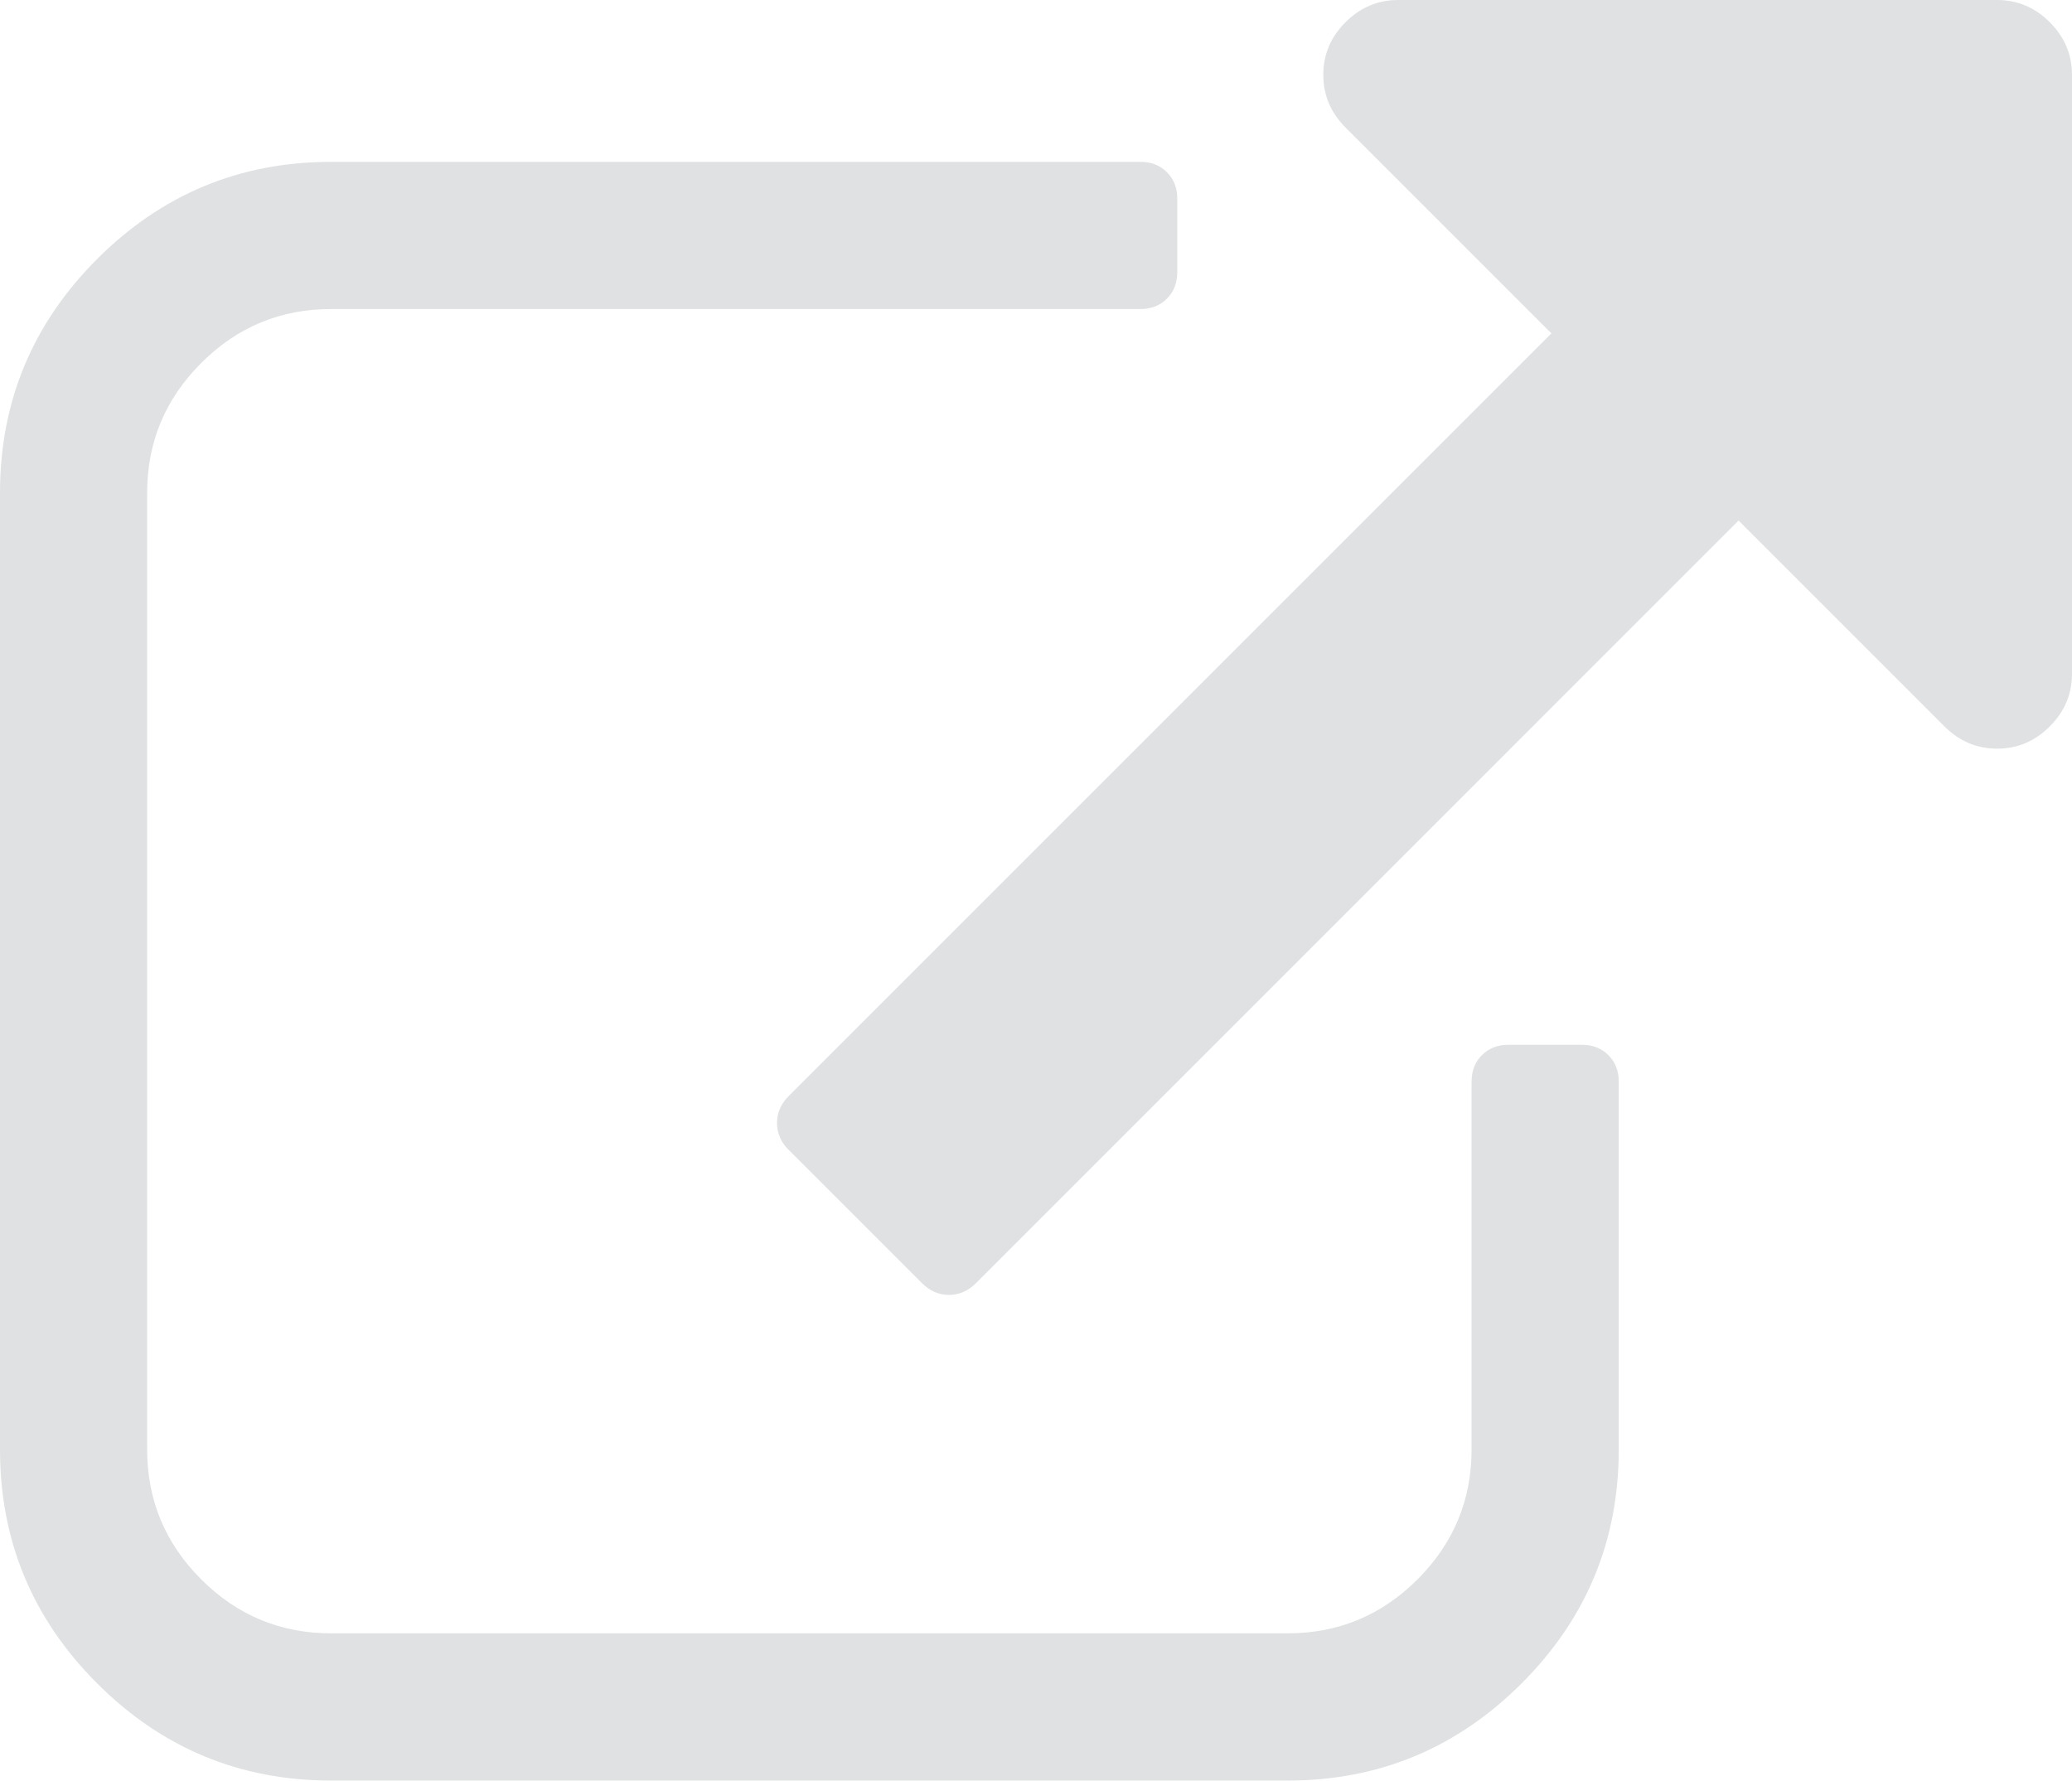
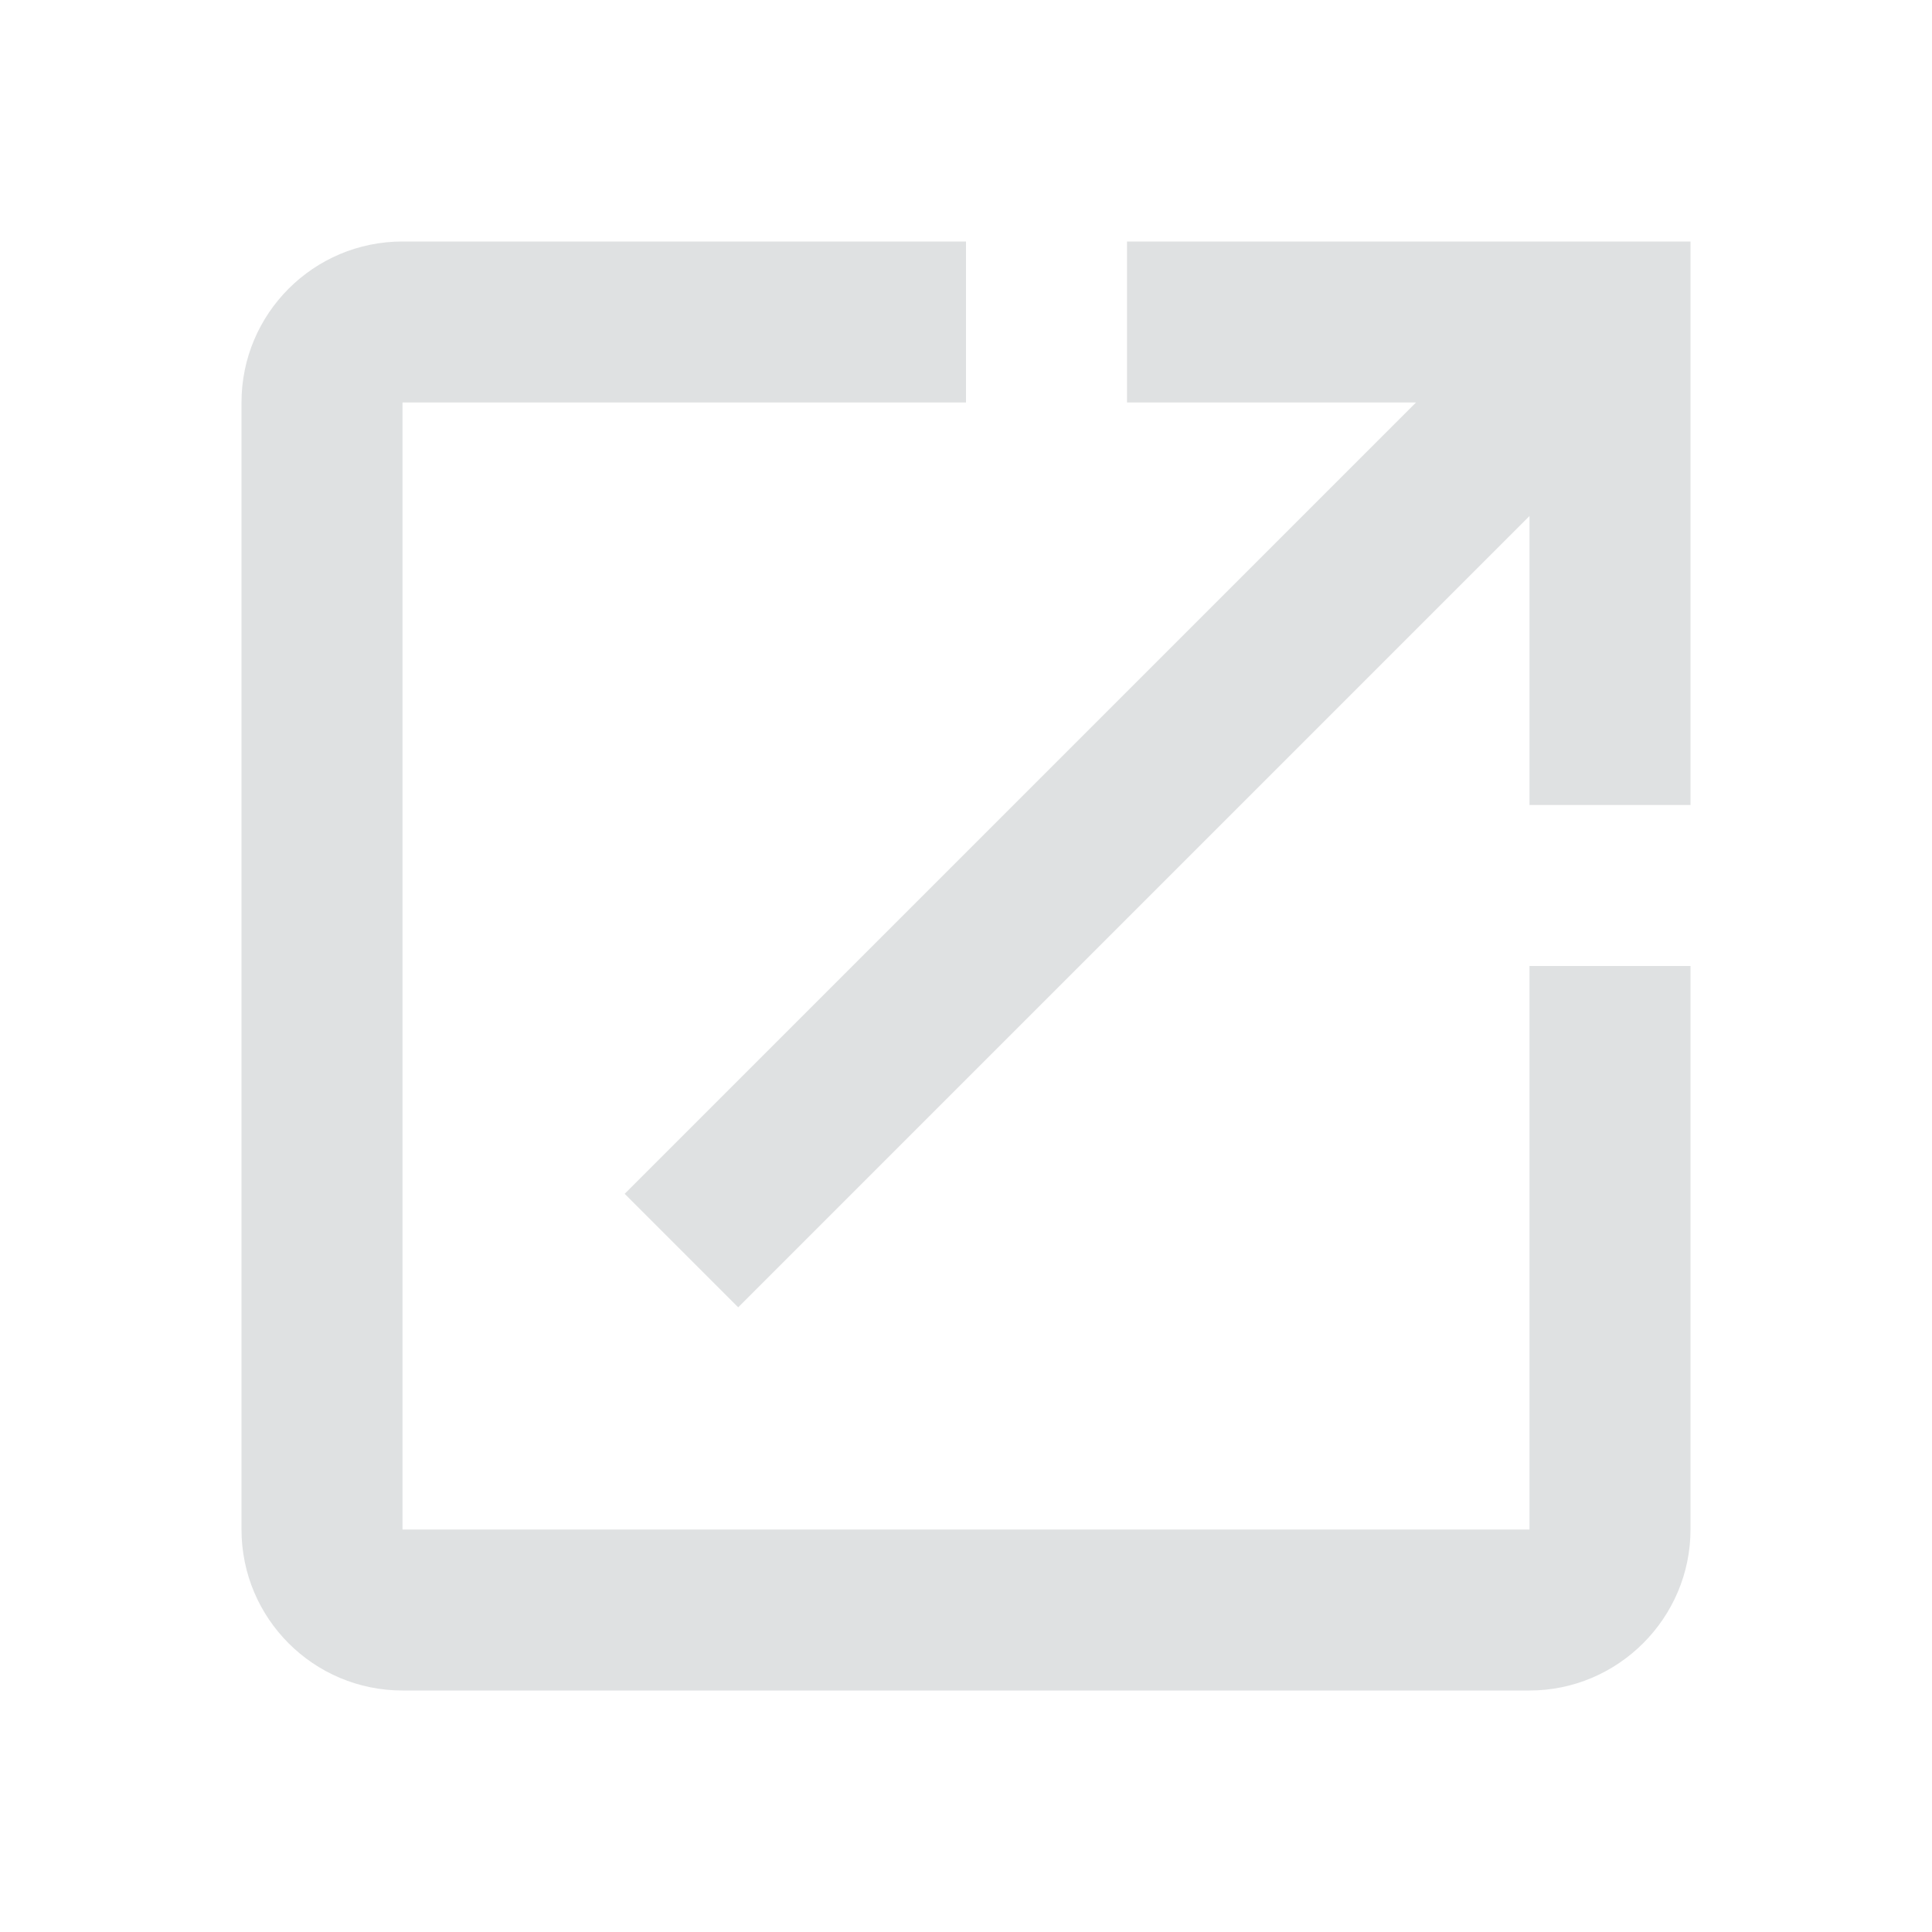
- <svg xmlns="http://www.w3.org/2000/svg" viewBox="0 0 64 55">
-   <path fill="#dfe1e2" fill-rule="evenodd" d="M35.226 5c.333 0 .605.106.818.32.212.212.319.485.319.816v2.273c0 .332-.107.604-.32.817-.212.212-.484.32-.817.32H10.227c-1.562 0-2.9.555-4.013 1.668s-1.669 2.45-1.669 4.013v29.545c0 1.563.556 2.9 1.669 4.013s2.45 1.668 4.013 1.668h29.546c1.562 0 2.9-.555 4.013-1.668 1.112-1.113 1.668-2.45 1.668-4.013V33.41c0-.332.106-.604.32-.817.212-.213.484-.32.816-.32h2.273c.331 0 .604.107.817.32.214.213.32.485.32.818v11.363C50 47.591 49 50 46.999 52c-2 2-4.41 3.001-7.226 3.001H10.227C7.41 55 5.001 54 3 51.999c-2-2-3-4.41-3-7.226V15.227c0-2.817 1-5.226 3-7.226C5.001 6 7.41 5 10.227 5zm26.46-5c.627 0 1.17.229 1.627.686.457.458.687 1 .687 1.626v18.501c0 .626-.229 1.168-.687 1.626-.457.458-1 .687-1.626.687-.626 0-1.168-.23-1.626-.687l-6.36-6.36-23.558 23.56c-.24.24-.518.36-.831.36-.313 0-.59-.12-.831-.36l-4.12-4.12a1.142 1.142 0 0 1-.361-.831c0-.313.12-.59.361-.83l23.559-23.56-6.36-6.36c-.457-.457-.686-1-.686-1.626 0-.626.229-1.168.687-1.626.457-.457 1-.686 1.625-.686z" />
+ <svg xmlns="http://www.w3.org/2000/svg" viewBox="0 0 24 24">
+   <path fill="#dfe1e2" d="M19 19H5V5h7V3H5a2 2 0 00-2 2v14a2 2 0 002 2h14c1.1 0 2-.9 2-2v-7h-2v7zM14 3v2h3.59l-9.83 9.83 1.41 1.41L19 6.41V10h2V3h-7z" />
</svg>
